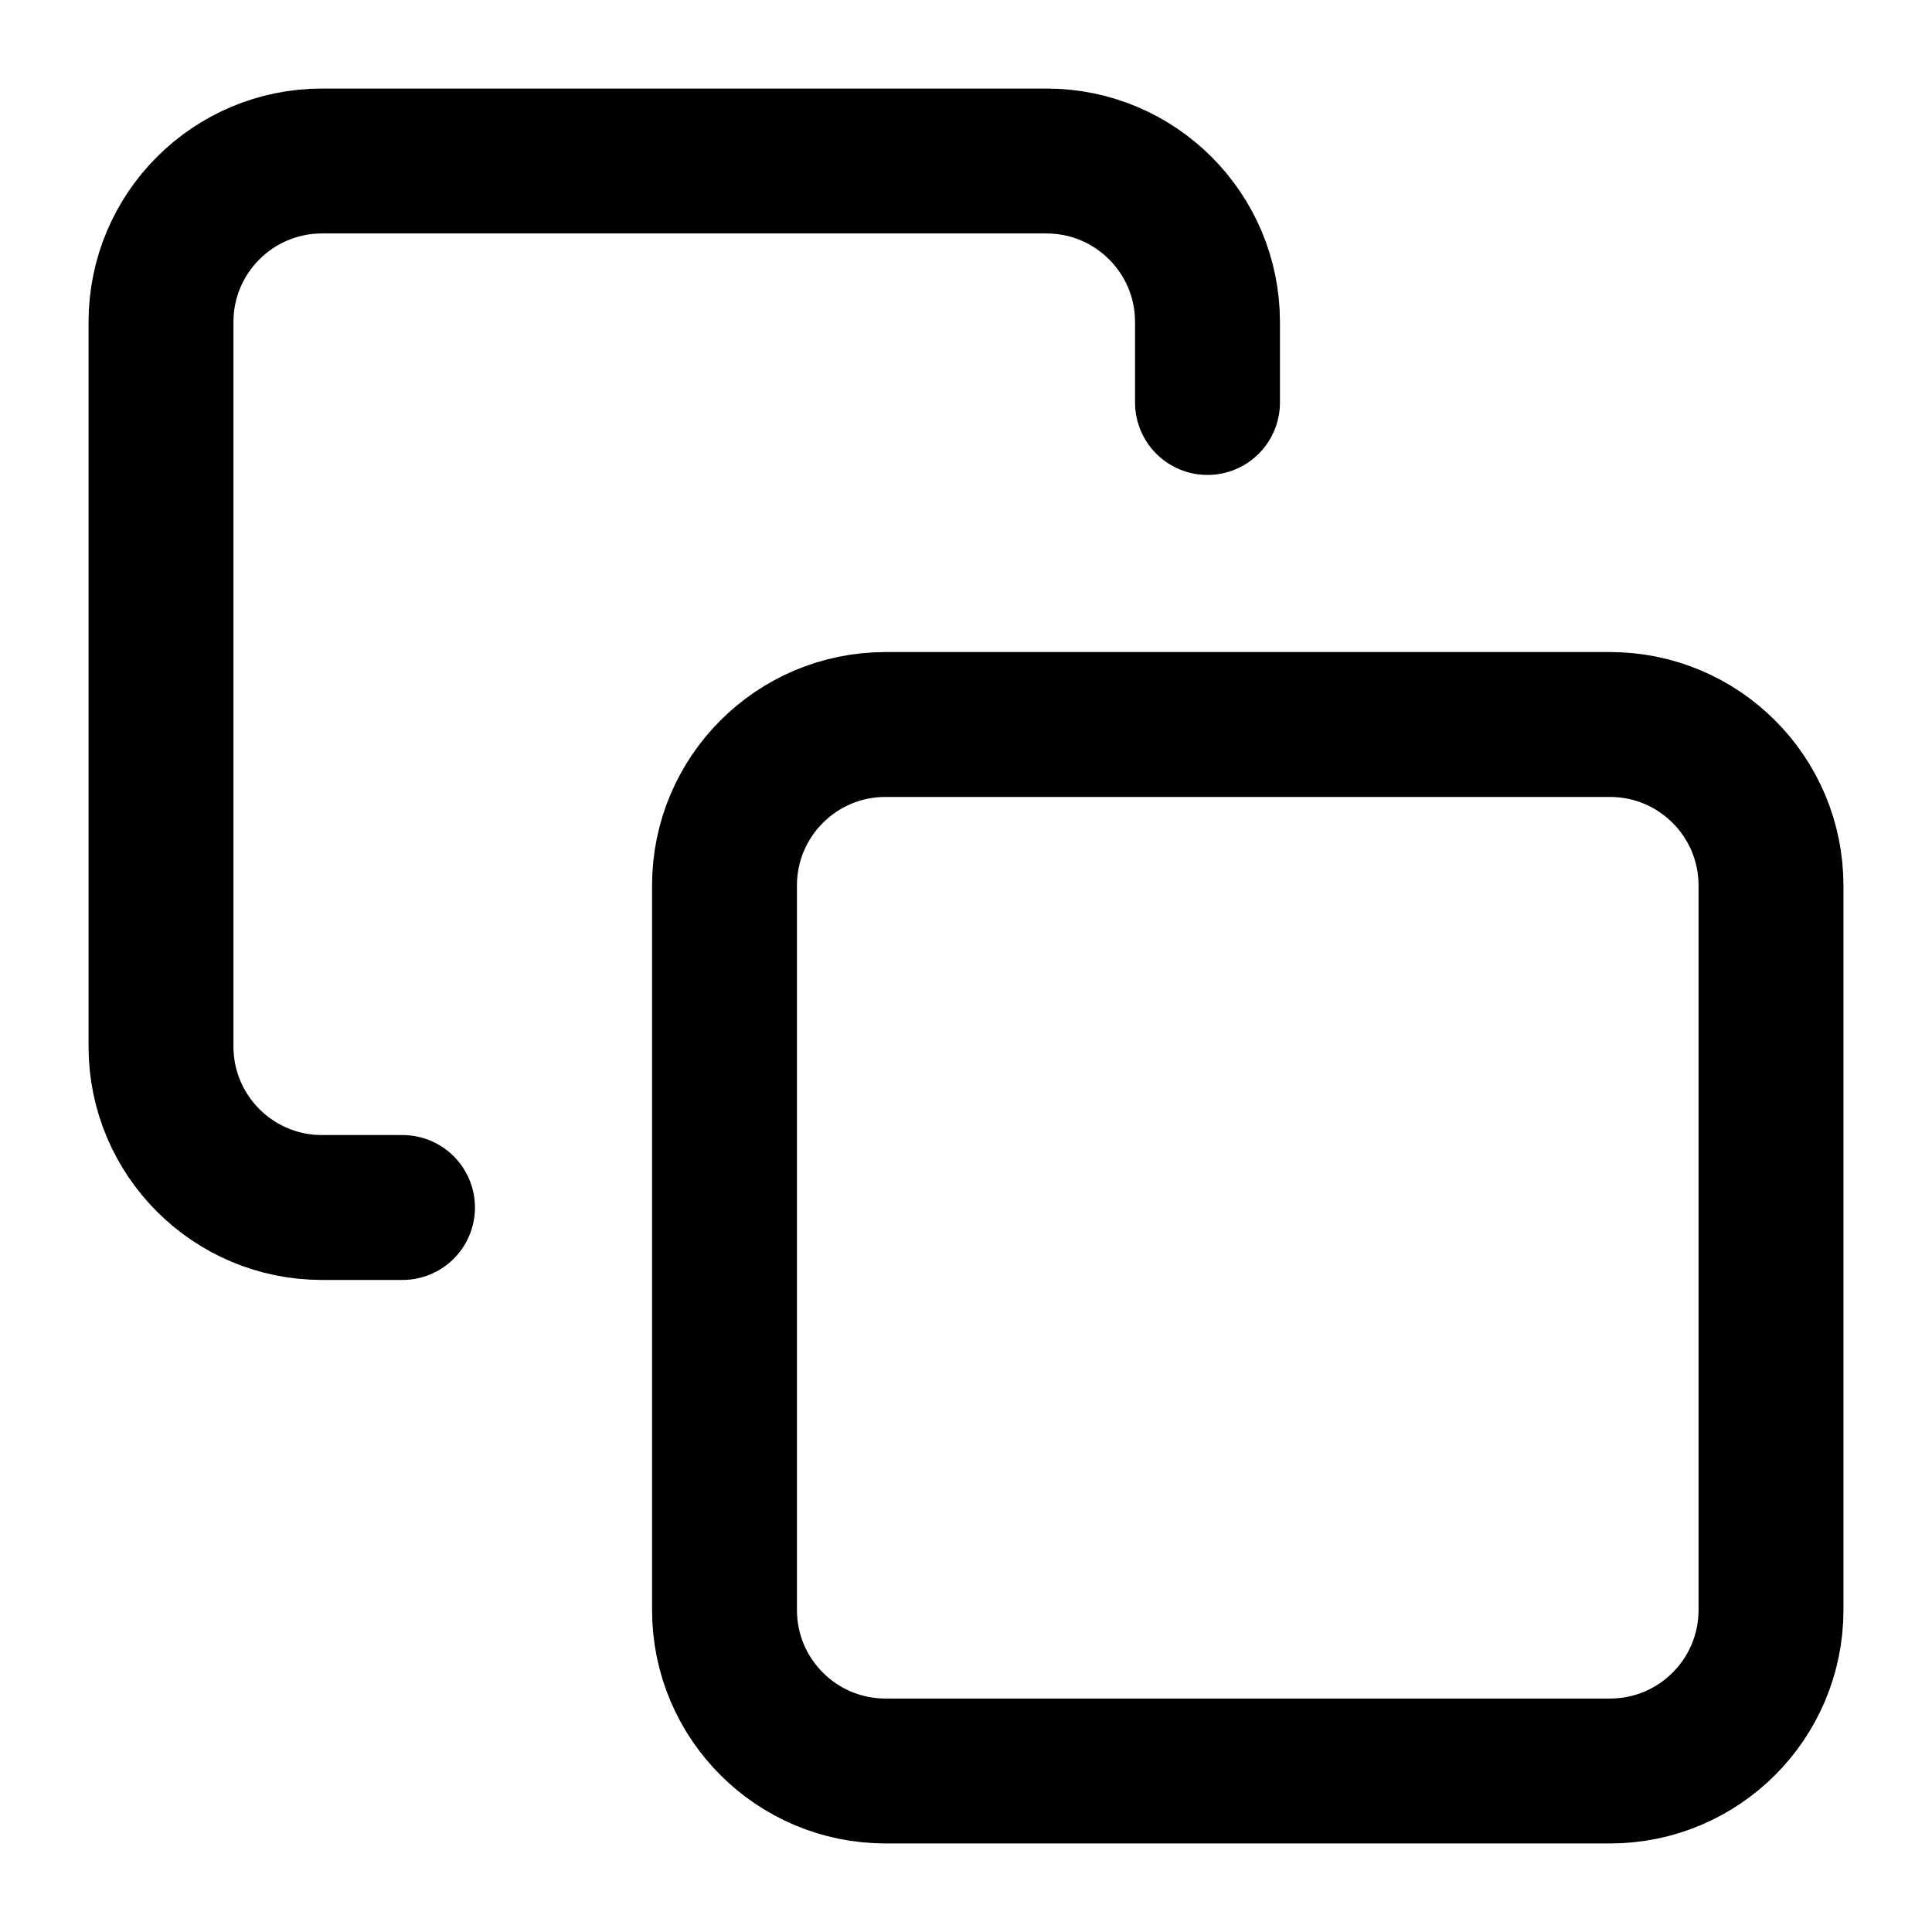
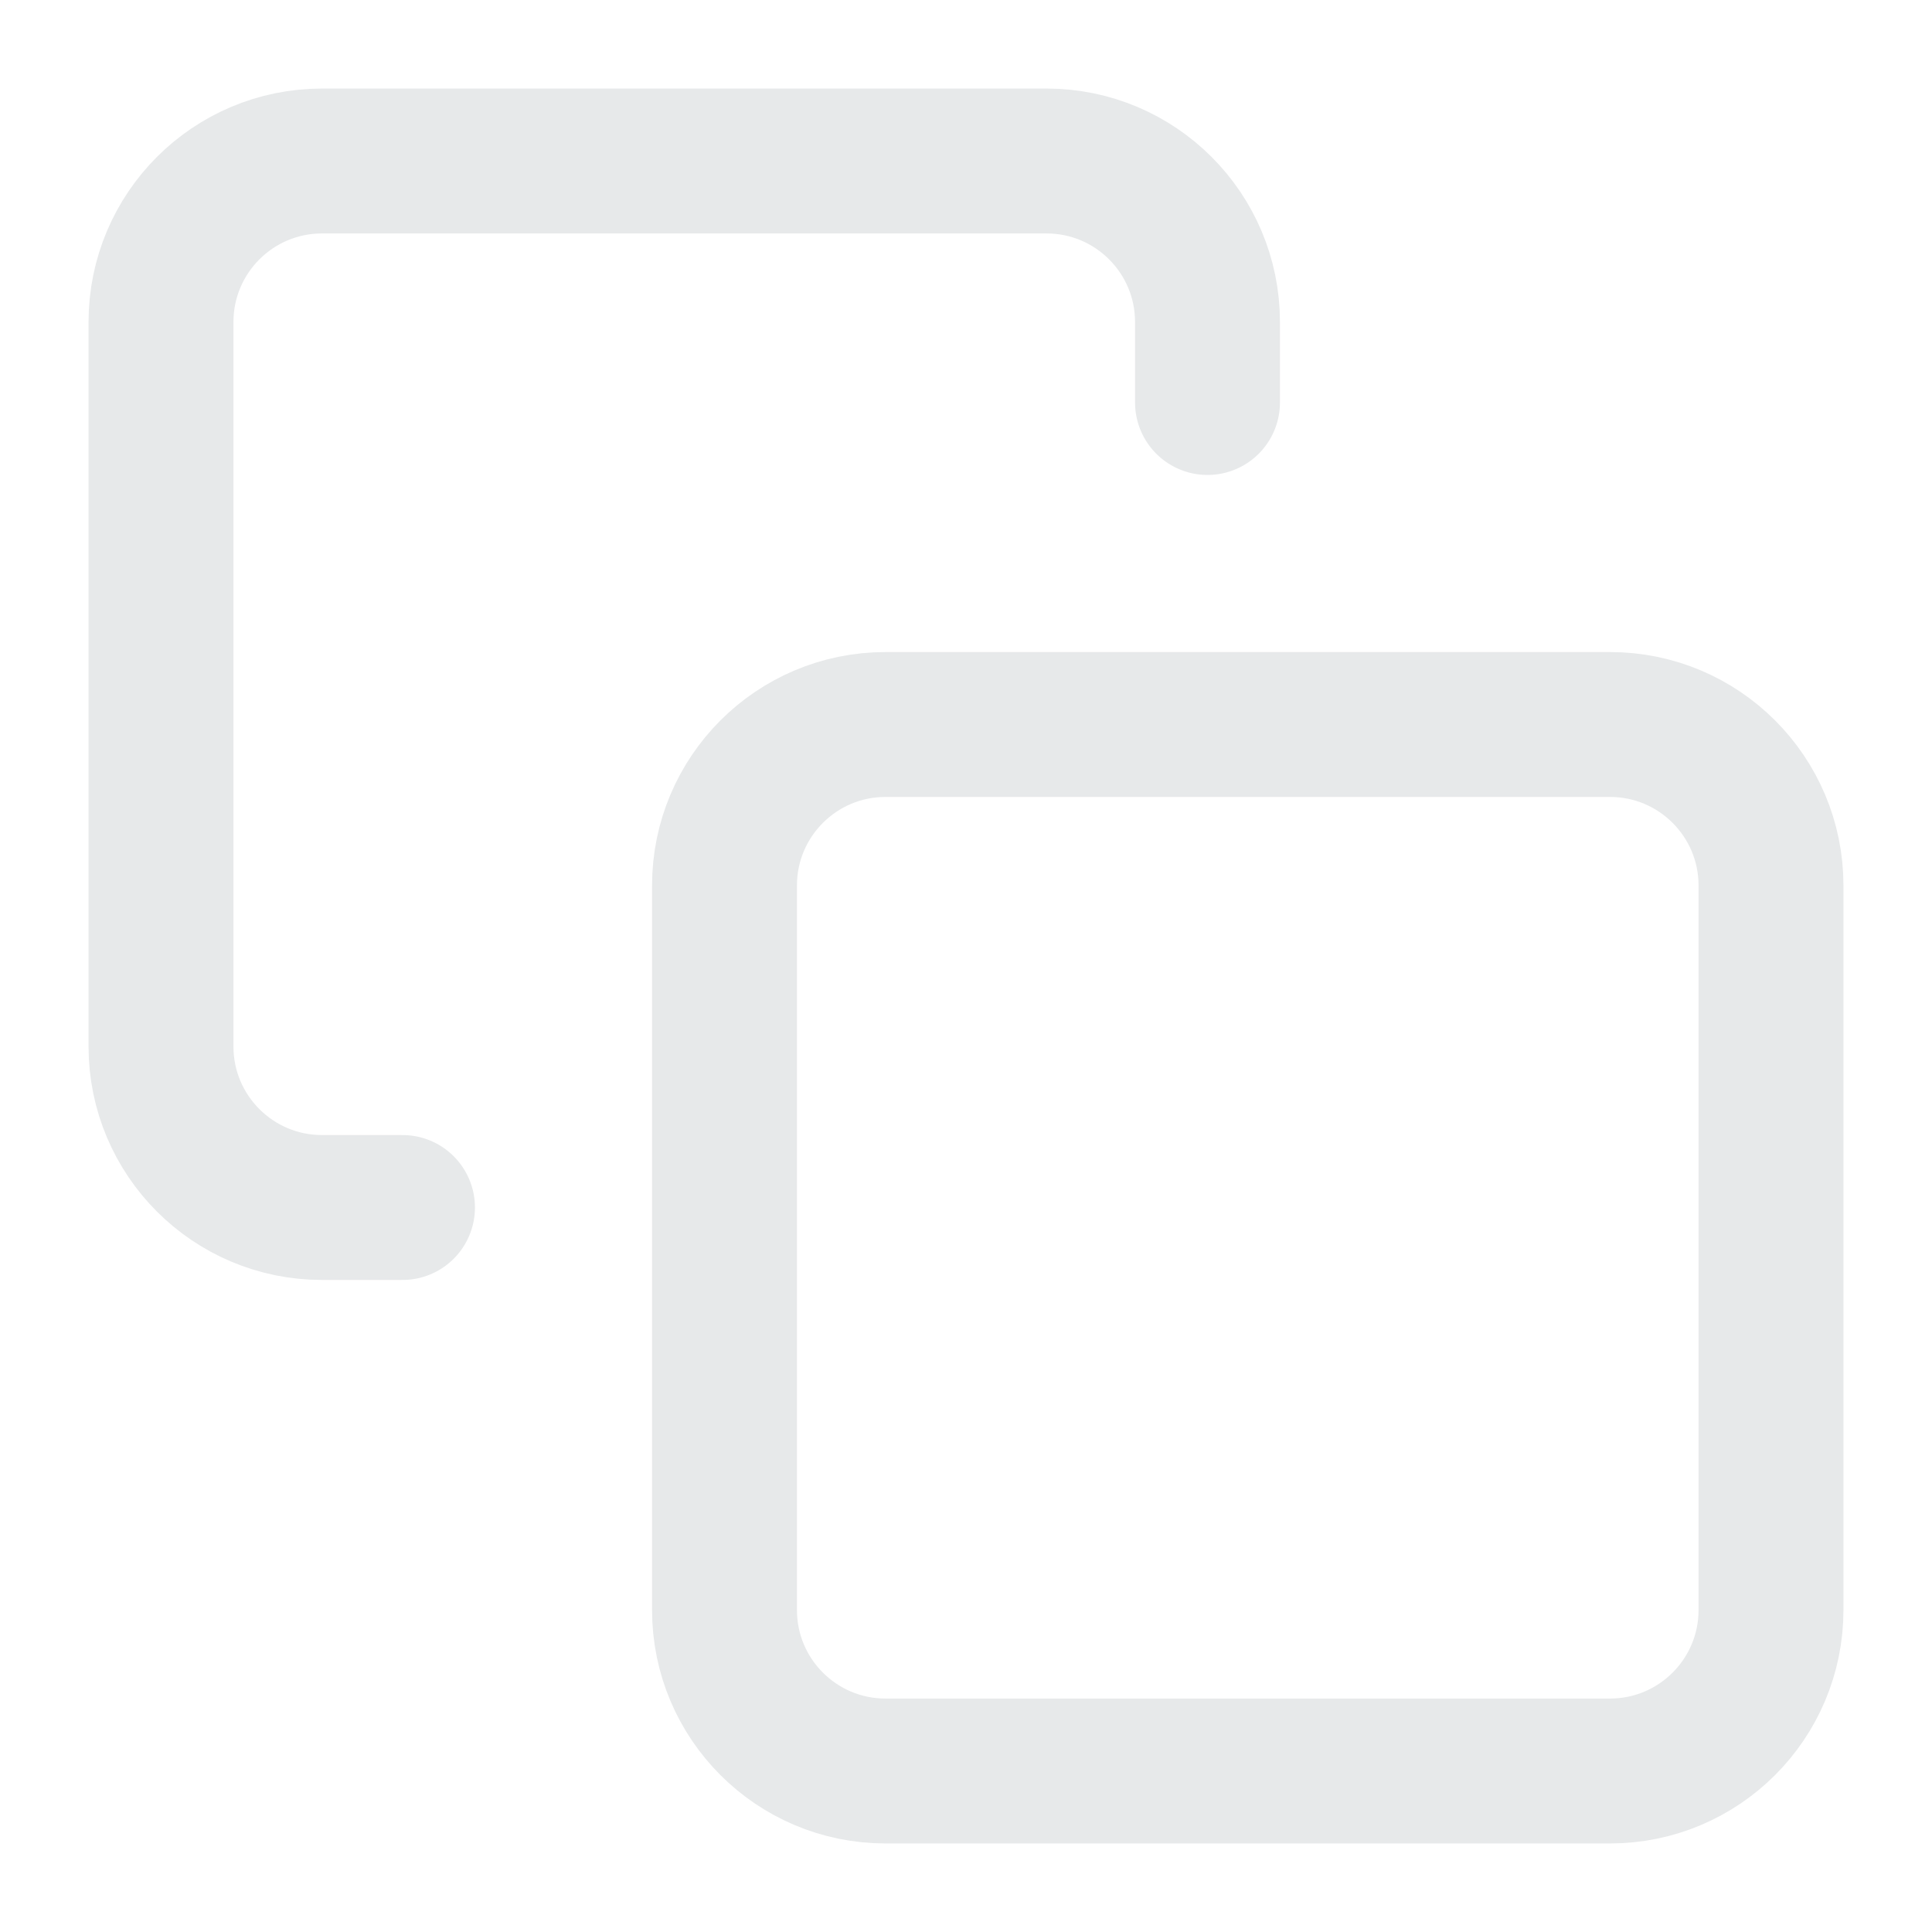
- <svg xmlns="http://www.w3.org/2000/svg" viewBox="0 0 24 24" fill="none" stroke="currentColor" stroke-width="1.8" stroke-linecap="round" stroke-linejoin="round">
+ <svg xmlns="http://www.w3.org/2000/svg" viewBox="0 0 24 24" fill="none" stroke="#e7e9ea" stroke-width="1.8" stroke-linecap="round" stroke-linejoin="round">
  <rect x="9" y="9" width="13" height="13" rx="2" />
  <path d="M5 15H4a2 2 0 0 1-2-2V4a2 2 0 0 1 2-2h9a2 2 0 0 1 2 2v1" />
</svg>
